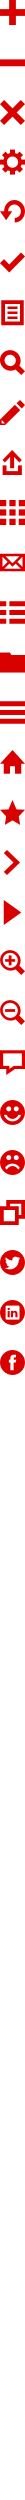
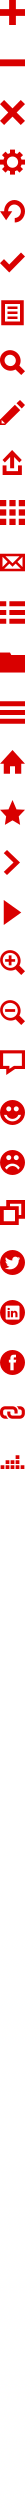
<svg xmlns="http://www.w3.org/2000/svg" version="1.1" id="Layer_1" x="0px" y="0px" viewBox="-10 -208 20 2000" enable-background="new -10 -208 20 2000" xml:space="preserve">
  <path fill="#D90000" d="M-2-88.3v2.8c-0.6,0.2-1.2,0.4-1.7,0.7l-1.9-1.9l-2.8,2.8l1.9,1.9c-0.3,0.5-0.5,1.1-0.7,1.7H-10v4h2.8  c0.2,0.6,0.4,1.2,0.7,1.7l-1.9,1.9l2.8,2.8l1.9-1.9c0.5,0.3,1.1,0.5,1.7,0.7v2.8h4v-2.8c0.6-0.2,1.2-0.4,1.7-0.7l1.9,1.9l2.8-2.8  l-1.9-1.9c0.3-0.5,0.5-1.1,0.7-1.7H10v-4H7.2C7-80.9,6.8-81.5,6.5-82l1.9-1.9l-2.8-2.8l-1.9,1.9c-0.5-0.3-1.1-0.5-1.7-0.7v-2.8H-2z   M-4.5-78.3c0-2.5,2-4.5,4.5-4.5s4.5,2,4.5,4.5s-2,4.5-4.5,4.5S-4.5-75.8-4.5-78.3z" />
  <path fill="#D90000" d="M1.5-48c-4.5,0-8.2,4-8.2,9H-10l4.9,7.2l4.9-7.2h-3.3c0-3,2.2-5.4,4.9-5.4S6.7-42,6.7-39s-2.2,5.4-4.9,5.4  v3.6c4.5,0,8.2-4,8.2-9S6.1-48,1.5-48z" />
  <path fill="#D90000" d="M7.4,118.8L10,116l-4-4l-2.8,2.6L7.4,118.8z M-10,127.7v4.3h4.1l12.1-11.9l-4.3-4.3L-10,127.7z M-6,130.7  h-2.7V128L-6,130.7z" />
  <polygon fill="#D90000" points="5,445.1 6.1,451.9 0,448.3 -6.1,451.9 -5.1,445.1 -10,439.8 -3.2,439.5 0,432 3.2,439.5 10,439.8   " />
  <polygon fill="#D90000" points="6,482 -4.4,472 -7,474.5 0.8,482 -7,489.5 -4.4,492 " />
  <polygon fill="#D90000" points="-2.6,10 10,-2.8 6.8,-6 -2.6,3.6 -6.8,-0.7 -10,2.5 " />
  <path fill="#D90000" d="M-7.9,172h3.1h9.2h3.1v-3.1v-4.6H4.4v4.6h-9.2v-4.6h-3.1v4.6L-7.9,172z M-1.8,166.6h3.1v-9l4.2,4.4l1.9-2  l-7.7-8l-7.7,8l1.9,2l4.2-4.4v9H-1.8z" />
  <g>
    <rect x="-10" y="353" fill="#D90000" width="20" height="4" />
    <rect x="-10" y="360" fill="#D90000" width="20" height="4" />
    <rect x="-10" y="367" fill="#D90000" width="20" height="4" />
  </g>
  <polygon fill="#D90000" points="10,-200.7 2.7,-200.7 2.7,-208 -2.7,-208 -2.7,-200.7 -10,-200.7 -10,-195.3 -2.7,-195.3 -2.7,-188   2.7,-188 2.7,-195.3 10,-195.3 " />
  <path fill="#D90000" d="M10,89l-4.5-4.5c1.7-3.1,1.2-7.2-1.5-9.9c-3.3-3.3-8.5-3.3-11.7-0.2s-3.1,8.4,0.2,11.7  c2.7,2.7,6.7,3.2,9.9,1.5L7,92L10,89z M-5,83.5c-1.8-1.8-1.8-4.6-0.1-6.4s4.6-1.7,6.4,0.1c1.8,1.8,1.8,4.6,0.1,6.4S-3.2,85.2-5,83.5  z" />
  <g>
    <polygon fill="#D90000" points="-0.8,556.3 -3,556.3 -3,559.3 -5.9,559.3 -5.9,561.4 -3,561.4 -3,564.3 -0.8,564.3 -0.8,561.4    2.1,561.4 2.1,559.3 -0.8,559.3  " />
    <path fill="#D90000" d="M5.5,564.5c1.7-3.1,1.2-7.2-1.5-9.9c-3.3-3.3-8.5-3.3-11.6-0.2c-3.2,3.2-3.1,8.4,0.2,11.6   c2.7,2.7,6.7,3.2,9.9,1.5L7,572l3-3L5.5,564.5z M2.5,564.6c-2.3,2.3-6.1,2.3-8.5-0.1c-2.4-2.4-2.4-6.2-0.1-8.5   c2.3-2.3,6.1-2.3,8.5,0.1C4.8,558.5,4.8,562.3,2.5,564.6z" />
  </g>
  <g>
    <rect x="-5.9" y="599.3" fill="#D90000" width="8" height="2.2" />
    <path fill="#D90000" d="M5.5,604.5c1.7-3.1,1.2-7.2-1.5-9.9c-3.3-3.3-8.5-3.3-11.6-0.2c-3.2,3.2-3.1,8.4,0.2,11.6   c2.7,2.7,6.7,3.2,9.9,1.5L7,612l3-3L5.5,604.5z M2.5,604.6c-2.3,2.3-6.1,2.3-8.5-0.1c-2.4-2.4-2.4-6.2-0.1-8.5   c2.3-2.3,6.1-2.3,8.5,0.1C4.8,598.5,4.8,602.3,2.5,604.6z" />
  </g>
  <polygon fill="#D90000" points="-7,512 7,522 -7,532 " />
  <path fill="#D90000" d="M-10,235v14h20v-14H-10z M8,245.6l-4.1-4.1l4.1-4.1V245.6z M0,245.4l2.5-2.5l4.1,4.1H-6.6l4.1-4.1L0,245.4z   M5.6,237L0,242.6l-5.6-5.6H5.6z M-3.9,241.5l-4.1,4.1v-8.2L-3.9,241.5z" />
  <polygon fill="#D90000" points="-10,403 -7,403 -7,411 -2,411 -2,405 2,405 2,411 7,411 7,403 10,403 0,392 " />
  <g>
    <rect x="-10" y="192" fill="#D90000" width="5" height="5" />
    <rect x="-10" y="199.5" fill="#D90000" width="5" height="5" />
    <rect x="-10" y="207" fill="#D90000" width="5" height="5" />
    <rect x="-2.5" y="192" fill="#D90000" width="5" height="5" />
    <rect x="-2.5" y="199.5" fill="#D90000" width="5" height="5" />
    <rect x="-2.5" y="207" fill="#D90000" width="5" height="5" />
    <rect x="5" y="192" fill="#D90000" width="5" height="5" />
    <rect x="5" y="199.5" fill="#D90000" width="5" height="5" />
    <rect x="5" y="207" fill="#D90000" width="5" height="5" />
  </g>
  <g>
    <rect x="-10" y="273" fill="#D90000" width="5" height="4" />
    <rect x="-10" y="280" fill="#D90000" width="5" height="4" />
    <rect x="-10" y="287" fill="#D90000" width="5" height="4" />
    <rect x="-2.5" y="273" fill="#D90000" width="12.5" height="4" />
    <rect x="-2.5" y="280" fill="#D90000" width="12.5" height="4" />
    <rect x="-2.5" y="287" fill="#D90000" width="12.5" height="4" />
  </g>
  <g>
    <path fill="#D90000" d="M-9,32.2v20H9v-20H-9z M6,49.2H-6v-14H6V49.2z" />
    <rect x="-4" y="37.2" fill="#D90000" width="8" height="2" />
    <rect x="-4" y="41.2" fill="#D90000" width="8" height="2" />
    <rect x="-4" y="45.2" fill="#D90000" width="8" height="2" />
  </g>
  <rect x="-10" y="-160.5" fill="#D90000" width="20" height="5.5" />
  <polygon fill="#D90000" points="10,-124.7 6.6,-128 0,-121.3 -6.7,-128 -10,-124.7 -3.4,-118 -10,-111.3 -6.7,-108 0,-114.7   6.6,-108 10,-111.3 3.3,-118 " />
  <polygon fill="#D90000" points="-2,314 -10,314 -10,330 10,330 10,316 -1,316 " />
  <path fill="#D90000" d="M7.5,634.7v10H2H1.2l-0.9,0.5l-2.8,1.9v-2.4h-2h-3v-10H7.5 M10,632.2h-20v15h5v4.8l7-4.8h8V632.2L10,632.2z" />
  <path fill="#D90000" d="M0,672c-5.5,0-10,4.5-10,10c0,5.5,4.5,10,10,10s10-4.5,10-10C10,676.5,5.5,672,0,672z M3,677.1  c1.1,0,2,0.9,2,2c0,1.1-0.9,2-2,2s-2-0.9-2-2C1,678,1.9,677.1,3,677.1z M-3,677.1c1.1,0,2,0.9,2,2c0,1.1-0.9,2-2,2s-2-0.9-2-2  C-5,678-4.1,677.1-3,677.1z M0,689.1c-3.2,0-6-2.2-6.8-5.2h2.1c0.7,1.9,2.5,3.2,4.7,3.2s3.9-1.3,4.7-3.2h2.1  C6,686.9,3.2,689.1,0,689.1z" />
  <path fill="#D90000" d="M0,712c-5.5,0-10,4.5-10,10c0,5.5,4.5,10,10,10s10-4.5,10-10C10,716.5,5.5,712,0,712z M3,716.1  c1.1,0,2,0.9,2,2c0,1.1-0.9,2-2,2s-2-0.9-2-2C1,717,1.9,716.1,3,716.1z M-3,716.1c1.1,0,2,0.9,2,2c0,1.1-0.9,2-2,2s-2-0.9-2-2  C-5,717-4.1,716.1-3,716.1z M4.5,727.7c-0.8-1.7-2.5-2.9-4.5-2.9s-3.7,1.2-4.5,2.9c-0.6-0.4-1-0.9-1.5-1.5c1.2-2,3.4-3.3,5.9-3.3  s4.7,1.3,5.9,3.3C5.5,726.8,5,727.3,4.5,727.7z" />
  <path fill-rule="evenodd" clip-rule="evenodd" fill="#D90000" d="M10,752H-5v5h-5v15H5v-5h5V752z M2,769h-9v-9h9V769z M7,764H5v-7  h-7v-2h9V764z" />
  <path fill-rule="evenodd" clip-rule="evenodd" fill="#D90000" d="M5,800c0,0.1,0,0.2,0,0.3c0,3.3-2.5,7.2-7.2,7.2  c-1.4,0-2.8-0.4-3.9-1.1c0.2,0,0.4,0,0.6,0c1.2,0,2.3-0.4,3.1-1.1c-1.1,0-2-0.8-2.4-1.8c0.2,0,0.3,0,0.5,0c0.2,0,0.5,0,0.7-0.1  c-1.2-0.2-2-1.2-2-2.5v0c0.3,0.2,0.7,0.3,1.1,0.3c-0.7-0.5-1.1-1.2-1.1-2.1c0-0.5,0.1-0.9,0.3-1.3c1.2,1.5,3.1,2.5,5.2,2.6  c0-0.2-0.1-0.4-0.1-0.6c0-1.4,1.1-2.5,2.5-2.5c0.7,0,1.4,0.3,1.8,0.8c0.6-0.1,1.1-0.3,1.6-0.6c-0.2,0.6-0.6,1.1-1.1,1.4  c0.5-0.1,1-0.2,1.4-0.4C6,799.2,5.5,799.6,5,800z M0,792c-5.5,0-10,4.5-10,10c0,5.5,4.5,10,10,10s10-4.5,10-10  C10,796.5,5.5,792,0,792z" />
  <g>
    <path fill-rule="evenodd" clip-rule="evenodd" fill="#D90000" d="M5.6,846.9c0,0.4-0.4,0.8-0.8,0.8h-9.5c-0.5,0-0.8-0.4-0.8-0.8   v-9.6c0-0.4,0.4-0.8,0.8-0.8h9.5c0.5,0,0.8,0.4,0.8,0.8V846.9z M0,832c-5.5,0-10,4.5-10,10s4.5,10,10,10s10-4.5,10-10   S5.5,832,0,832z" />
    <path fill="#D90000" d="M1.9,840.6c-0.9,0-1.3,0.5-1.5,0.8v0h0l0,0v-0.7h-1.7c0,0.5,0,5.1,0,5.1h1.7V843c0-0.2,0-0.3,0.1-0.4   c0.1-0.3,0.4-0.6,0.9-0.6c0.6,0,0.9,0.5,0.9,1.1v2.7h1.7v-2.9C3.9,841.4,3,840.6,1.9,840.6z" />
    <path fill="#D90000" d="M-3,838.3c-0.6,0-1,0.4-1,0.9c0,0.5,0.4,0.9,0.9,0.9h0c0.6,0,1-0.4,1-0.9C-2.1,838.7-2.5,838.3-3,838.3z" />
    <rect x="-3.9" y="840.8" fill="#D90000" width="1.7" height="5.1" />
  </g>
  <path fill-rule="evenodd" clip-rule="evenodd" fill="#D90000" d="M2.6,882H0.9v6.2h-2.6V882h-1.2v-2.2h1.2v-1.4c0-1,0.5-2.6,2.6-2.6  l1.9,0v2.1H1.5c-0.2,0-0.5,0.1-0.5,0.6v1.3h2L2.6,882z M0,872c-5.5,0-10,4.5-10,10c0,5.5,4.5,10,10,10s10-4.5,10-10  C10,876.5,5.5,872,0,872z" />
+   <g>
+     <path fill="#D90000" d="M0,919.5L0,919.5L0,919.5C0,919.5,0,919.5,0,919.5z" />
+     <path fill="#D90000" d="M5.9,917H3.3c0,0,1.4,0.9,1.6,2.5h0.9h0c0.9,0,1.6,0.7,1.6,1.6v1.7c0,0.9-0.7,1.7-1.6,1.7H0   c-0.9,0-1.7-0.8-1.7-1.7v-1.6h-2.5v1.6c0,0.6,0.1,1.2,0.4,1.7C-3.2,926-1.7,927,0,927h5.8c2.3,0,4.1-1.9,4.1-4.2v-1.7   C10,918.8,8.2,917,5.9,917z" />
+     <path fill="#D90000" d="M3.8,919.5C3.2,918,1.7,917,0,917h-5.8c-2.3,0-4.2,1.8-4.2,4.1v1.7c0,2.3,1.9,4.2,4.2,4.2h2.5   c0,0-1.3-0.9-1.7-2.5h-0.8c-0.9,0-1.7-0.8-1.7-1.7v-1.7c0-0.9,0.8-1.6,1.7-1.6H0h0c0.9,0,1.6,0.7,1.6,1.6v1.7c0,0,0,0,0,0h2.5   c0,0,0,0,0,0v-1.7C4.2,920.6,4,920,3.8,919.5z" />
+   </g>
+   <g>
+     <rect x="-9.5" y="964.2" fill-rule="evenodd" clip-rule="evenodd" fill="#D90000" width="3" height="3" />
+     <rect x="-5.5" y="964.2" fill-rule="evenodd" clip-rule="evenodd" fill="#D90000" width="3" height="3" />
+     <rect x="-1.5" y="964.2" fill-rule="evenodd" clip-rule="evenodd" fill="#D90000" width="3" height="3" />
+     <rect x="2.5" y="964.2" fill-rule="evenodd" clip-rule="evenodd" fill="#D90000" width="3" height="3" />
+     <rect x="-5.5" y="960.2" fill-rule="evenodd" clip-rule="evenodd" fill="#D90000" width="3" height="3" />
+     <rect x="-1.5" y="960.2" fill-rule="evenodd" clip-rule="evenodd" fill="#D90000" width="3" height="3" />
+     <rect x="2.5" y="960.2" fill-rule="evenodd" clip-rule="evenodd" fill="#D90000" width="3" height="3" />
+     <rect x="2.5" y="956.2" fill-rule="evenodd" clip-rule="evenodd" fill="#D90000" width="3" height="3" />
+     <rect x="6.5" y="964.2" fill-rule="evenodd" clip-rule="evenodd" fill="#D90000" width="3" height="3" />
+   </g>
</svg>
